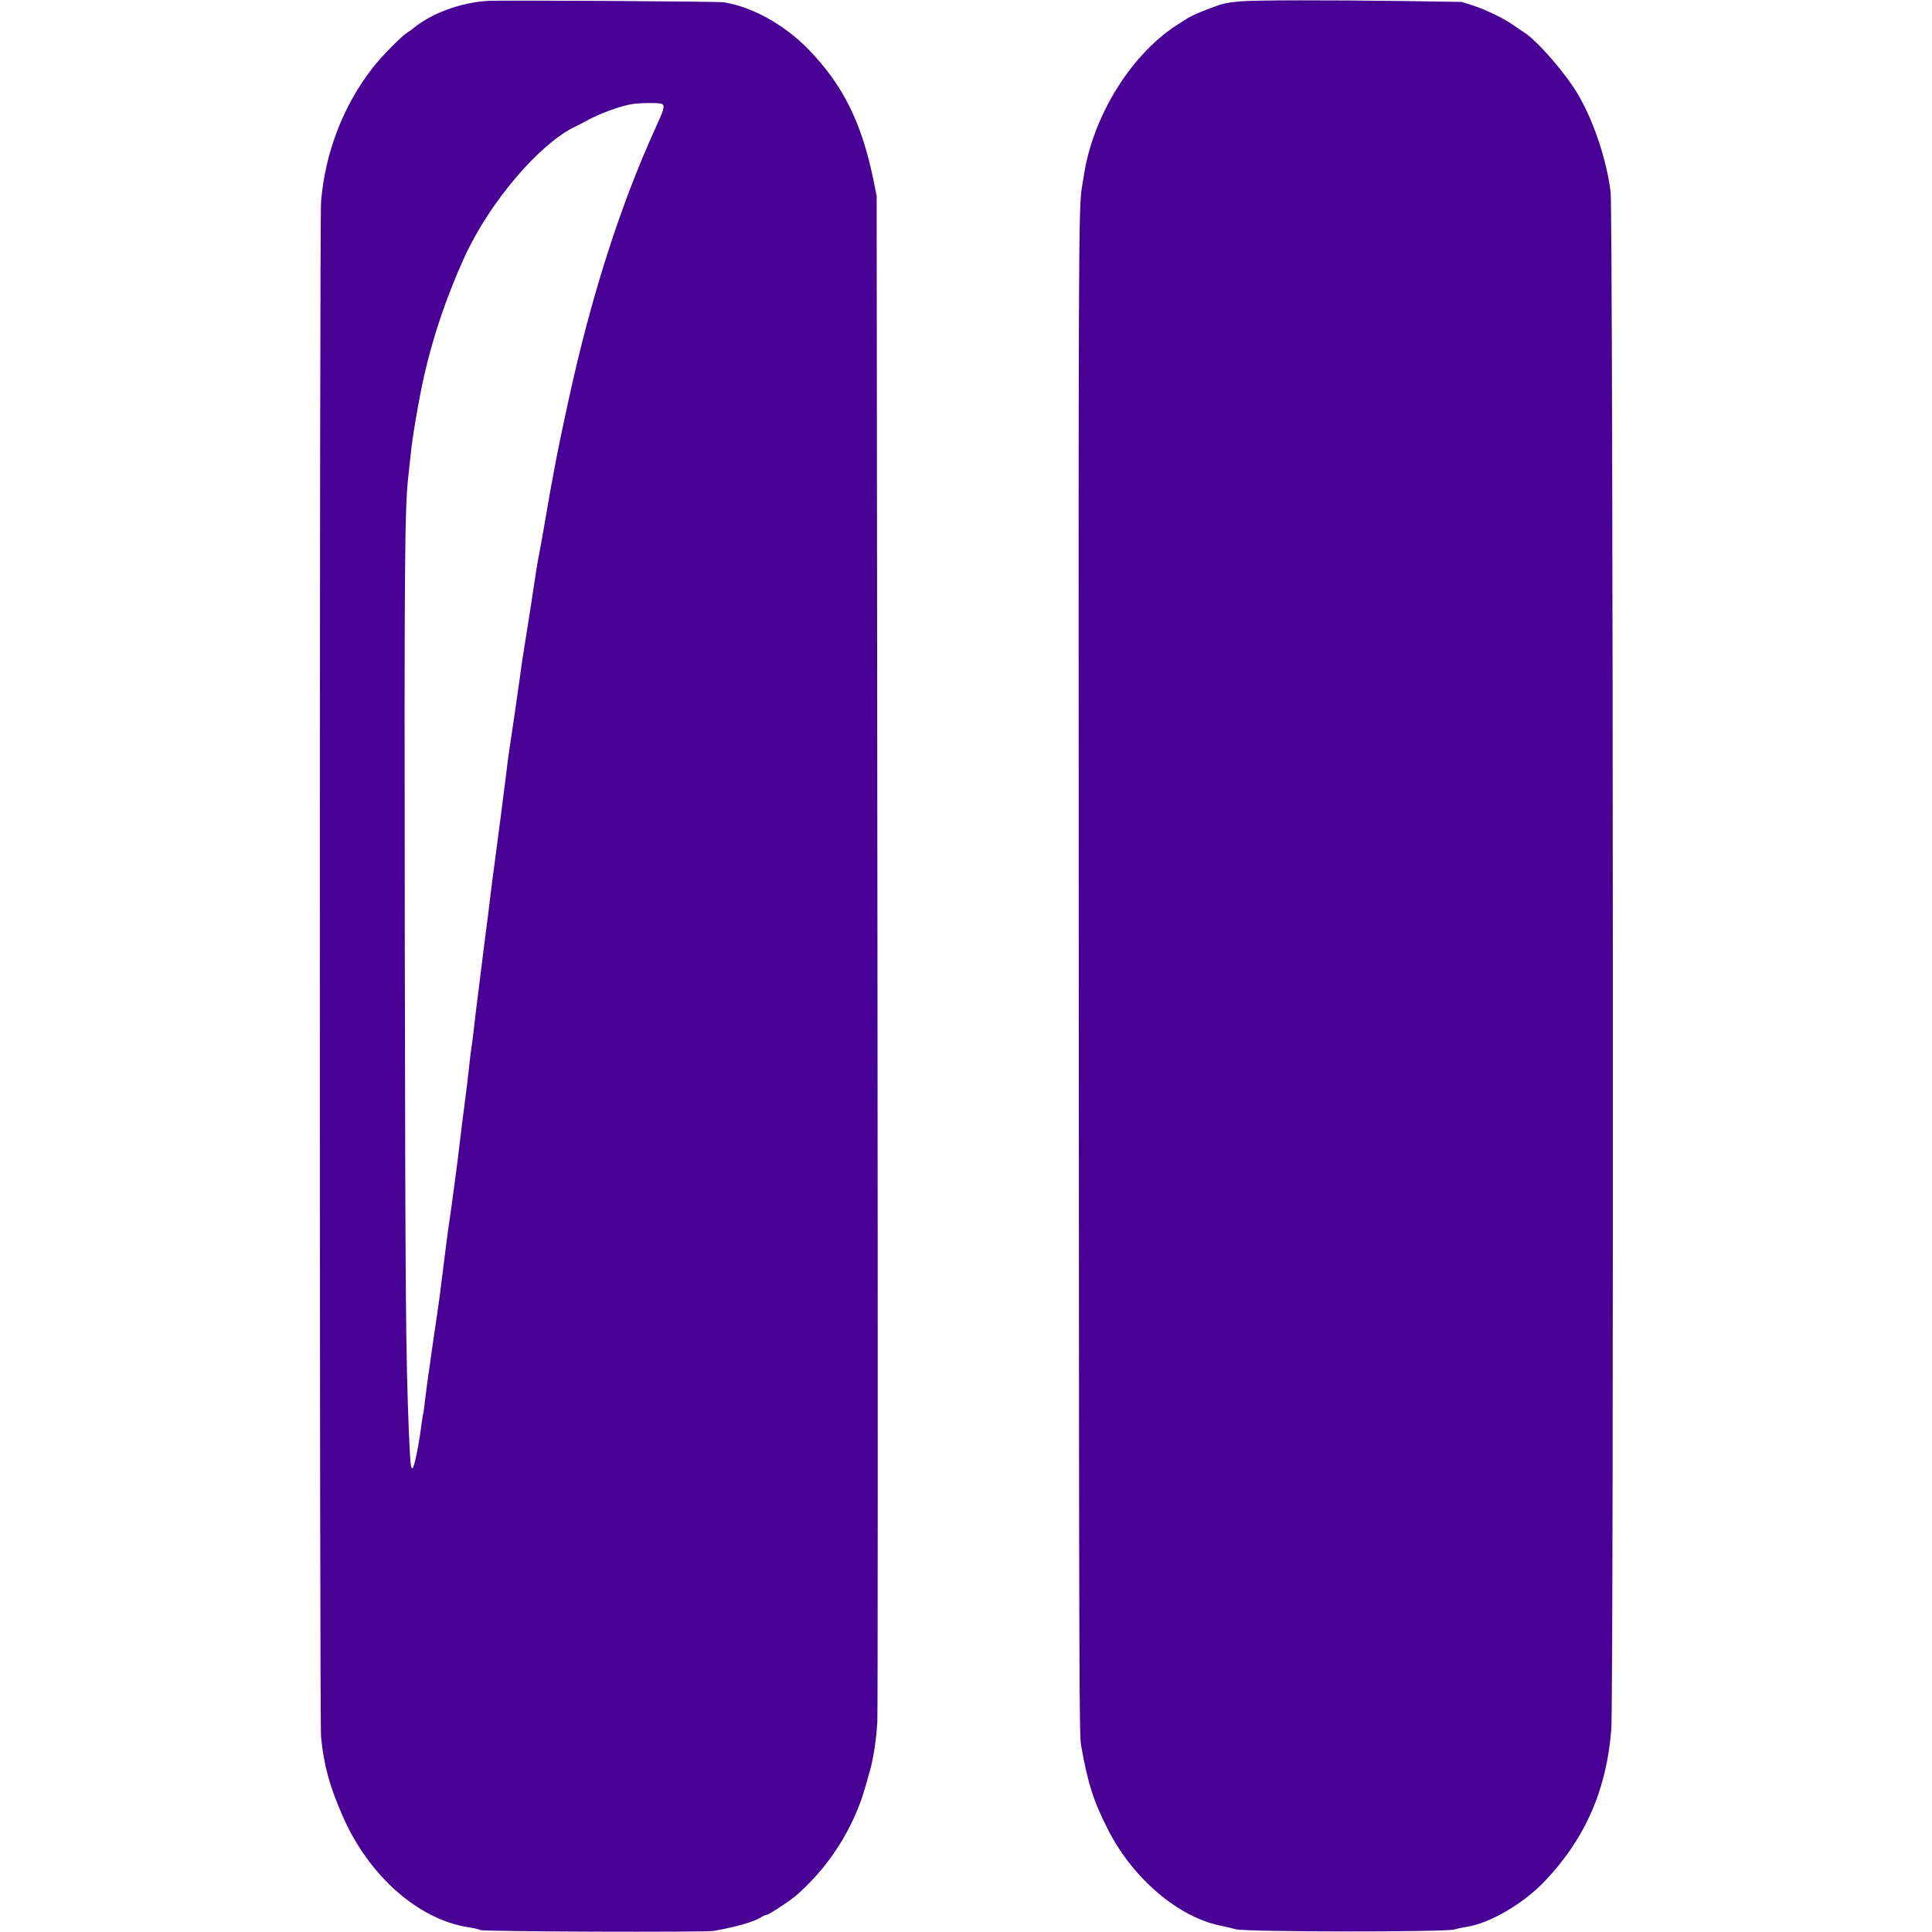
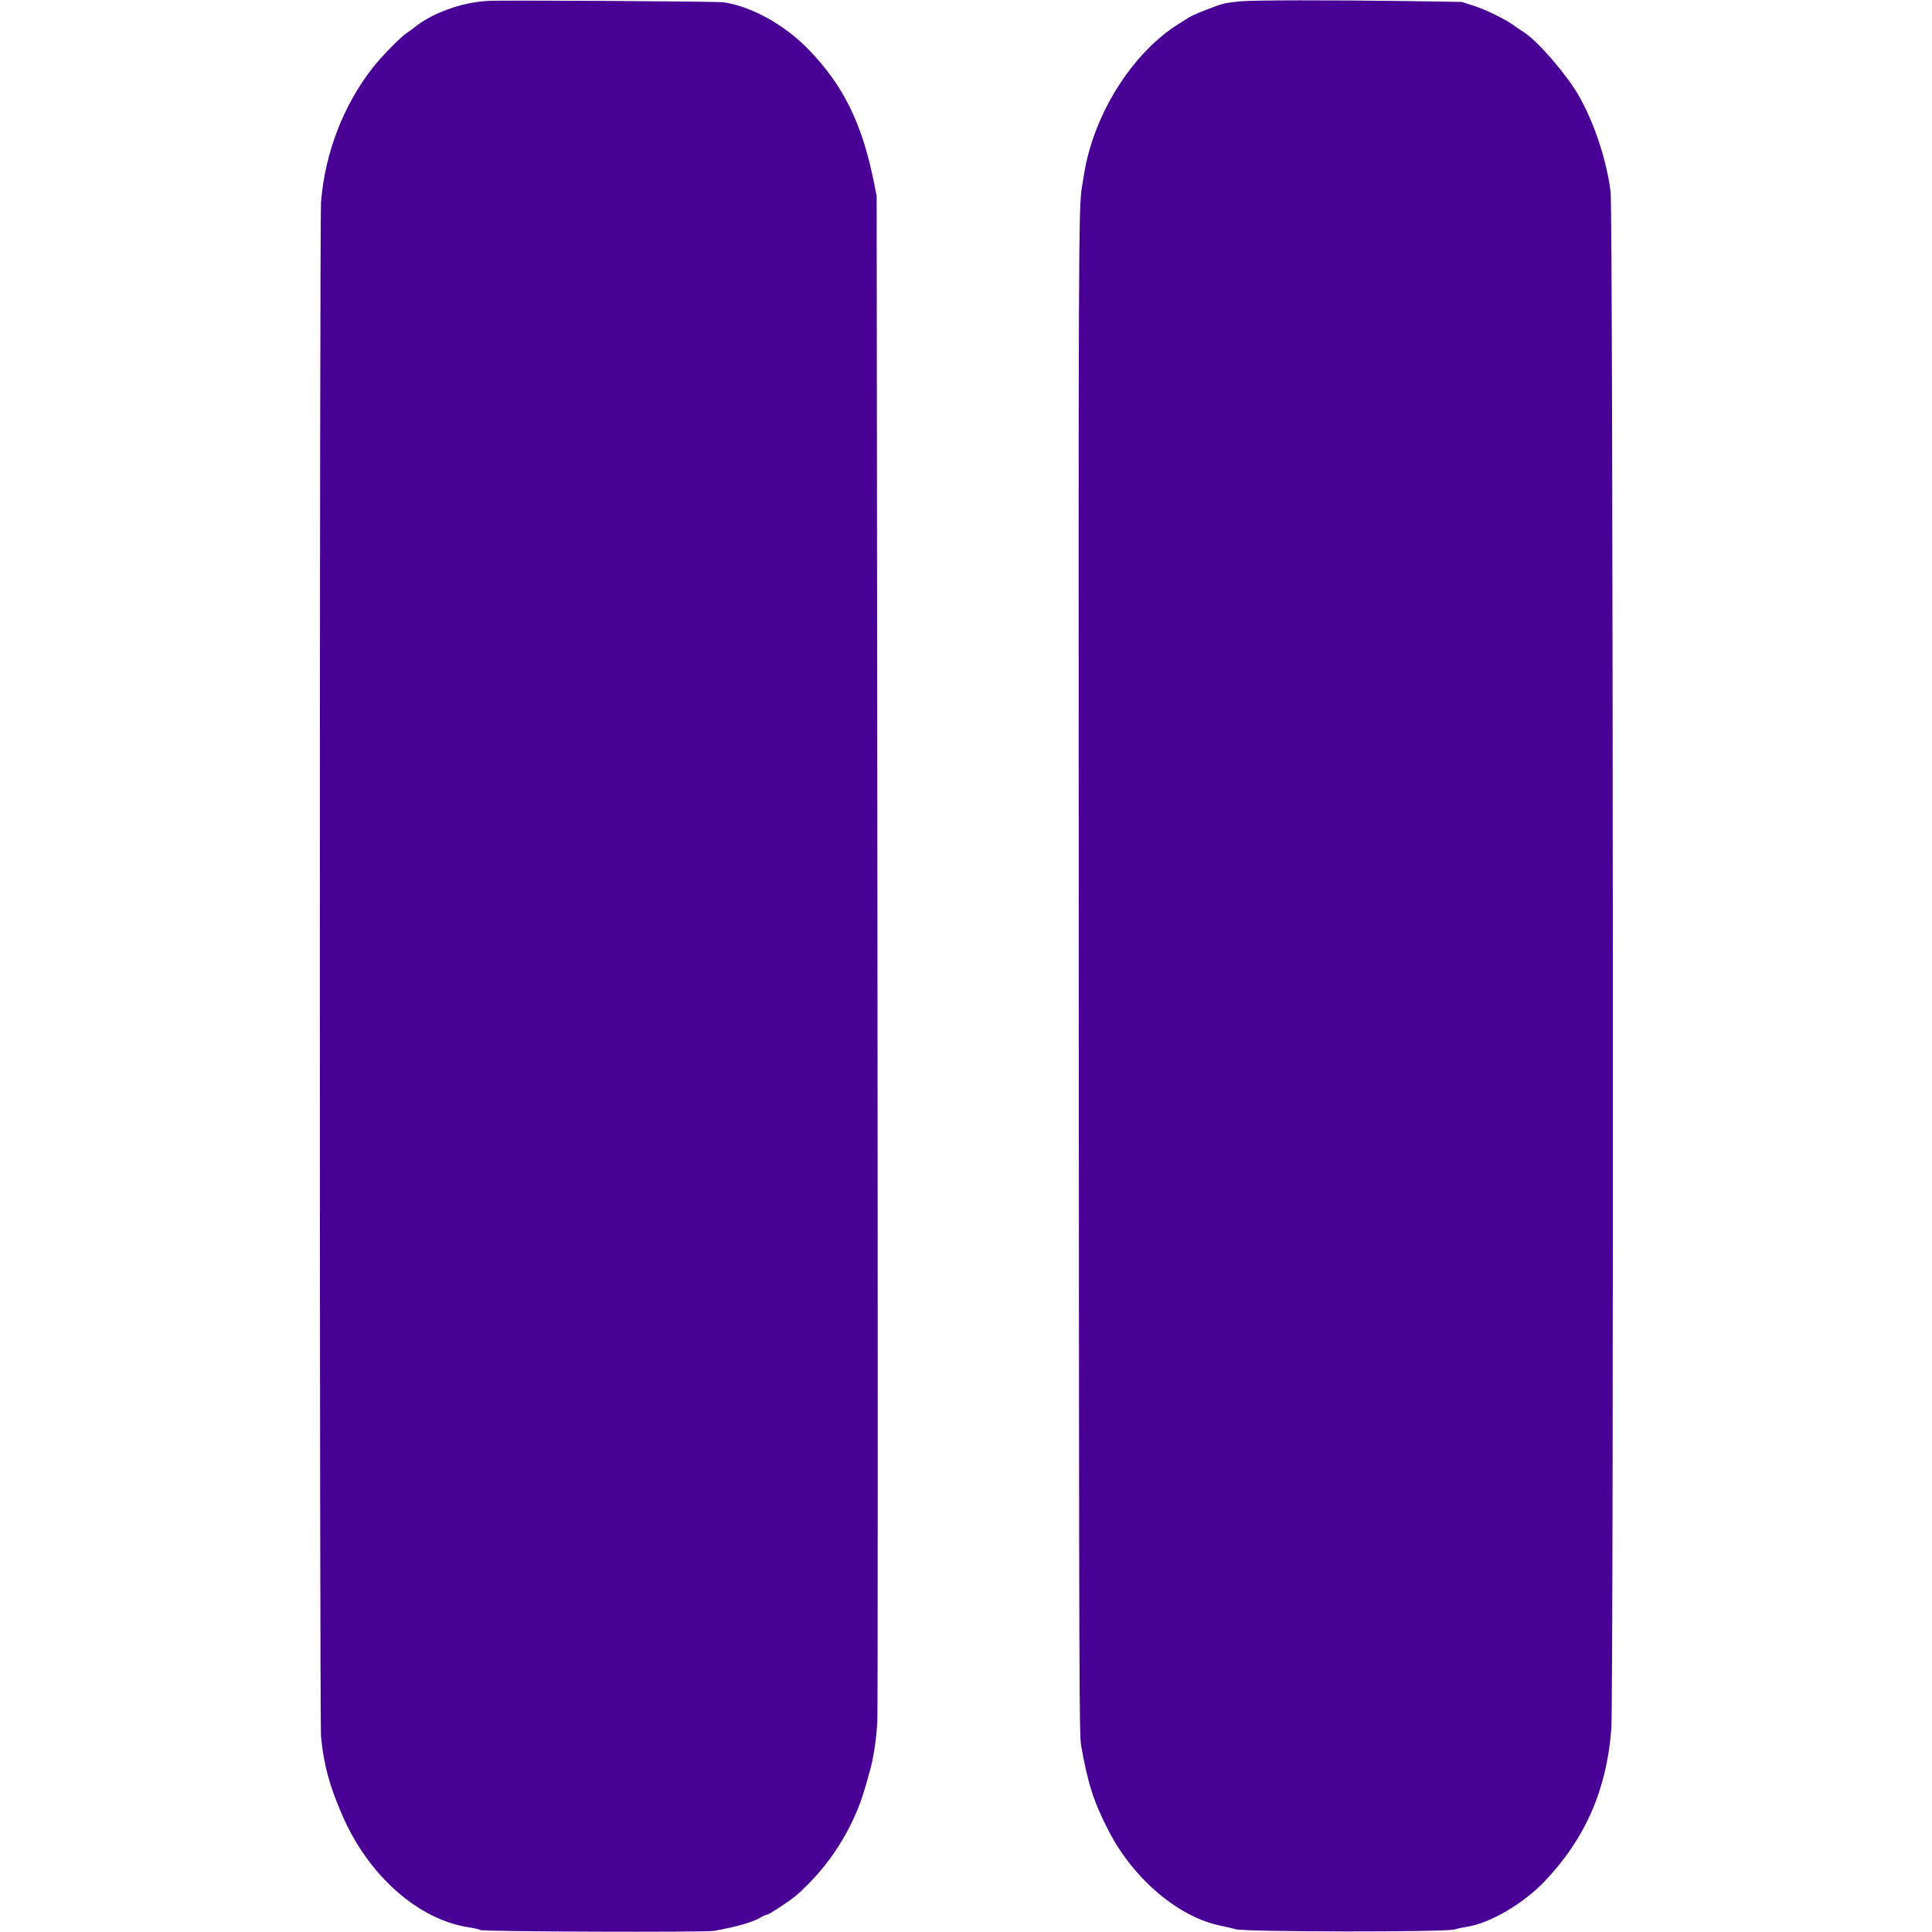
<svg xmlns="http://www.w3.org/2000/svg" width="512" height="512" viewBox="-279 0 1691 1691">
  <g transform="translate(0,1691) scale(0.1,-0.1)" fill="#490094" stroke="none">
-     <path d="M1475 16902 c-233 -15 -484 -107 -642 -235 -15 -13 -40 -31 -55 -40 -55 -34 -226 -208 -305 -309 -258 -330 -417 -742 -453 -1173 -14 -169 -14 -13292 0 -13437 24 -246 74 -431 189 -693 230 -526 666 -910 1110 -975 40 -6 83 -16 95 -23 25 -14 1969 -21 2046 -7 201 36 342 77 411 119 19 12 40 21 47 21 12 0 53 24 147 87 98 66 121 85 203 166 244 240 425 546 516 867 14 52 33 118 41 145 31 111 56 277 64 429 4 89 5 3129 1 6756 l-7 6595 -25 125 c-104 514 -267 843 -572 1158 -209 216 -498 376 -744 412 -58 8 -1953 20 -2067 12z m1533 -904 c21 -21 14 -44 -62 -211 -306 -673 -561 -1467 -757 -2367 -100 -458 -133 -628 -224 -1160 -15 -85 -33 -186 -41 -225 -7 -38 -18 -99 -23 -135 -23 -154 -83 -544 -101 -650 -11 -63 -29 -185 -40 -270 -23 -166 -62 -439 -85 -585 -8 -49 -19 -130 -25 -180 -5 -49 -17 -139 -25 -200 -8 -60 -21 -166 -30 -235 -9 -69 -27 -206 -40 -305 -27 -198 -51 -384 -66 -515 -5 -47 -17 -135 -25 -195 -8 -61 -19 -147 -24 -190 -5 -44 -23 -188 -40 -320 -17 -132 -37 -298 -45 -370 -8 -71 -17 -141 -20 -155 -3 -14 -12 -88 -20 -165 -8 -77 -26 -225 -40 -330 -14 -104 -32 -248 -40 -320 -8 -71 -22 -179 -30 -240 -8 -60 -24 -180 -35 -265 -12 -85 -28 -202 -37 -260 -8 -58 -21 -154 -28 -215 -46 -370 -50 -404 -90 -670 -8 -55 -20 -136 -26 -180 -6 -44 -19 -138 -30 -210 -10 -71 -23 -175 -30 -230 -6 -55 -12 -102 -14 -105 -2 -3 -8 -44 -15 -90 -25 -197 -65 -390 -80 -390 -16 0 -19 35 -31 310 -28 695 -31 1127 -36 4275 -5 3366 -1 3830 32 4105 7 63 16 147 20 185 11 129 70 475 116 680 78 348 200 707 356 1048 219 479 660 996 973 1141 19 9 60 30 90 47 116 65 312 136 410 149 94 12 245 11 258 -2z M8075 16899 c-55 -5 -122 -13 -150 -20 -64 -15 -269 -96 -311 -123 -18 -12 -55 -34 -81 -51 -408 -252 -748 -788 -834 -1315 -5 -30 -14 -83 -19 -117 -30 -181 -31 -455 -28 -6933 3 -6369 4 -6609 21 -6710 59 -333 109 -488 238 -740 218 -426 619 -765 989 -836 41 -8 98 -22 126 -30 78 -24 1832 -26 1914 -2 30 9 78 19 105 23 199 28 497 201 685 399 354 371 543 803 583 1331 22 284 16 13274 -6 13455 -34 274 -143 606 -279 843 -105 183 -352 470 -474 551 -22 14 -66 44 -99 67 -85 59 -233 131 -350 170 l-100 32 -505 8 c-653 9 -1298 8 -1425 -2z" />
+     <path d="M1475 16902C1242 16887 991 16795 833 16667C818 16654 793 16636 778 16627C723 16593 552 16419 473 16318C215 15988 56 15576 20 15145C6 14976 6 1853 20 1708C44 1462 94 1277 209 1015C439 489 875 105 1319 40C1359 34 1402 24 1414 17C1439 3 3383 -4 3460 10C3661 46 3802 87 3871 129C3890 141 3911 150 3918 150C3930 150 3971 174 4065 237C4163 303 4186 322 4268 403C4512 643 4693 949 4784 1270C4798 1322 4817 1388 4825 1415C4856 1526 4881 1692 4889 1844C4893 1933 4894 4973 4890 8600L4883 15195L4858 15320C4754 15834 4591 16163 4286 16478C4077 16694 3788 16854 3542 16890C3484 16898 1589 16910 1475 16902ZM8075 16899C8020 16894 7953 16886 7925 16879C7861 16864 7656 16783 7614 16756C7596 16744 7559 16722 7533 16705C7125 16453 6785 15917 6699 15390C6694 15360 6685 15307 6680 15273C6650 15092 6649 14818 6652 8340C6655 1971 6656 1731 6673 1630C6732 1297 6782 1142 6911 890C7129 464 7530 125 7900 54C7941 46 7998 32 8026 24C8104 0 9858 -2 9940 22C9970 31 10018 41 10045 45C10244 73 10542 246 10730 444C11084 815 11273 1247 11313 1775C11335 2059 11329 15049 11307 15230C11273 15504 11164 15836 11028 16073C10923 16256 10676 16543 10554 16624C10532 16638 10488 16668 10455 16691C10370 16750 10222 16822 10105 16861L10005 16893L9500 16901C8847 16910 8202 16909 8075 16899Z" />
  </g>
</svg>
